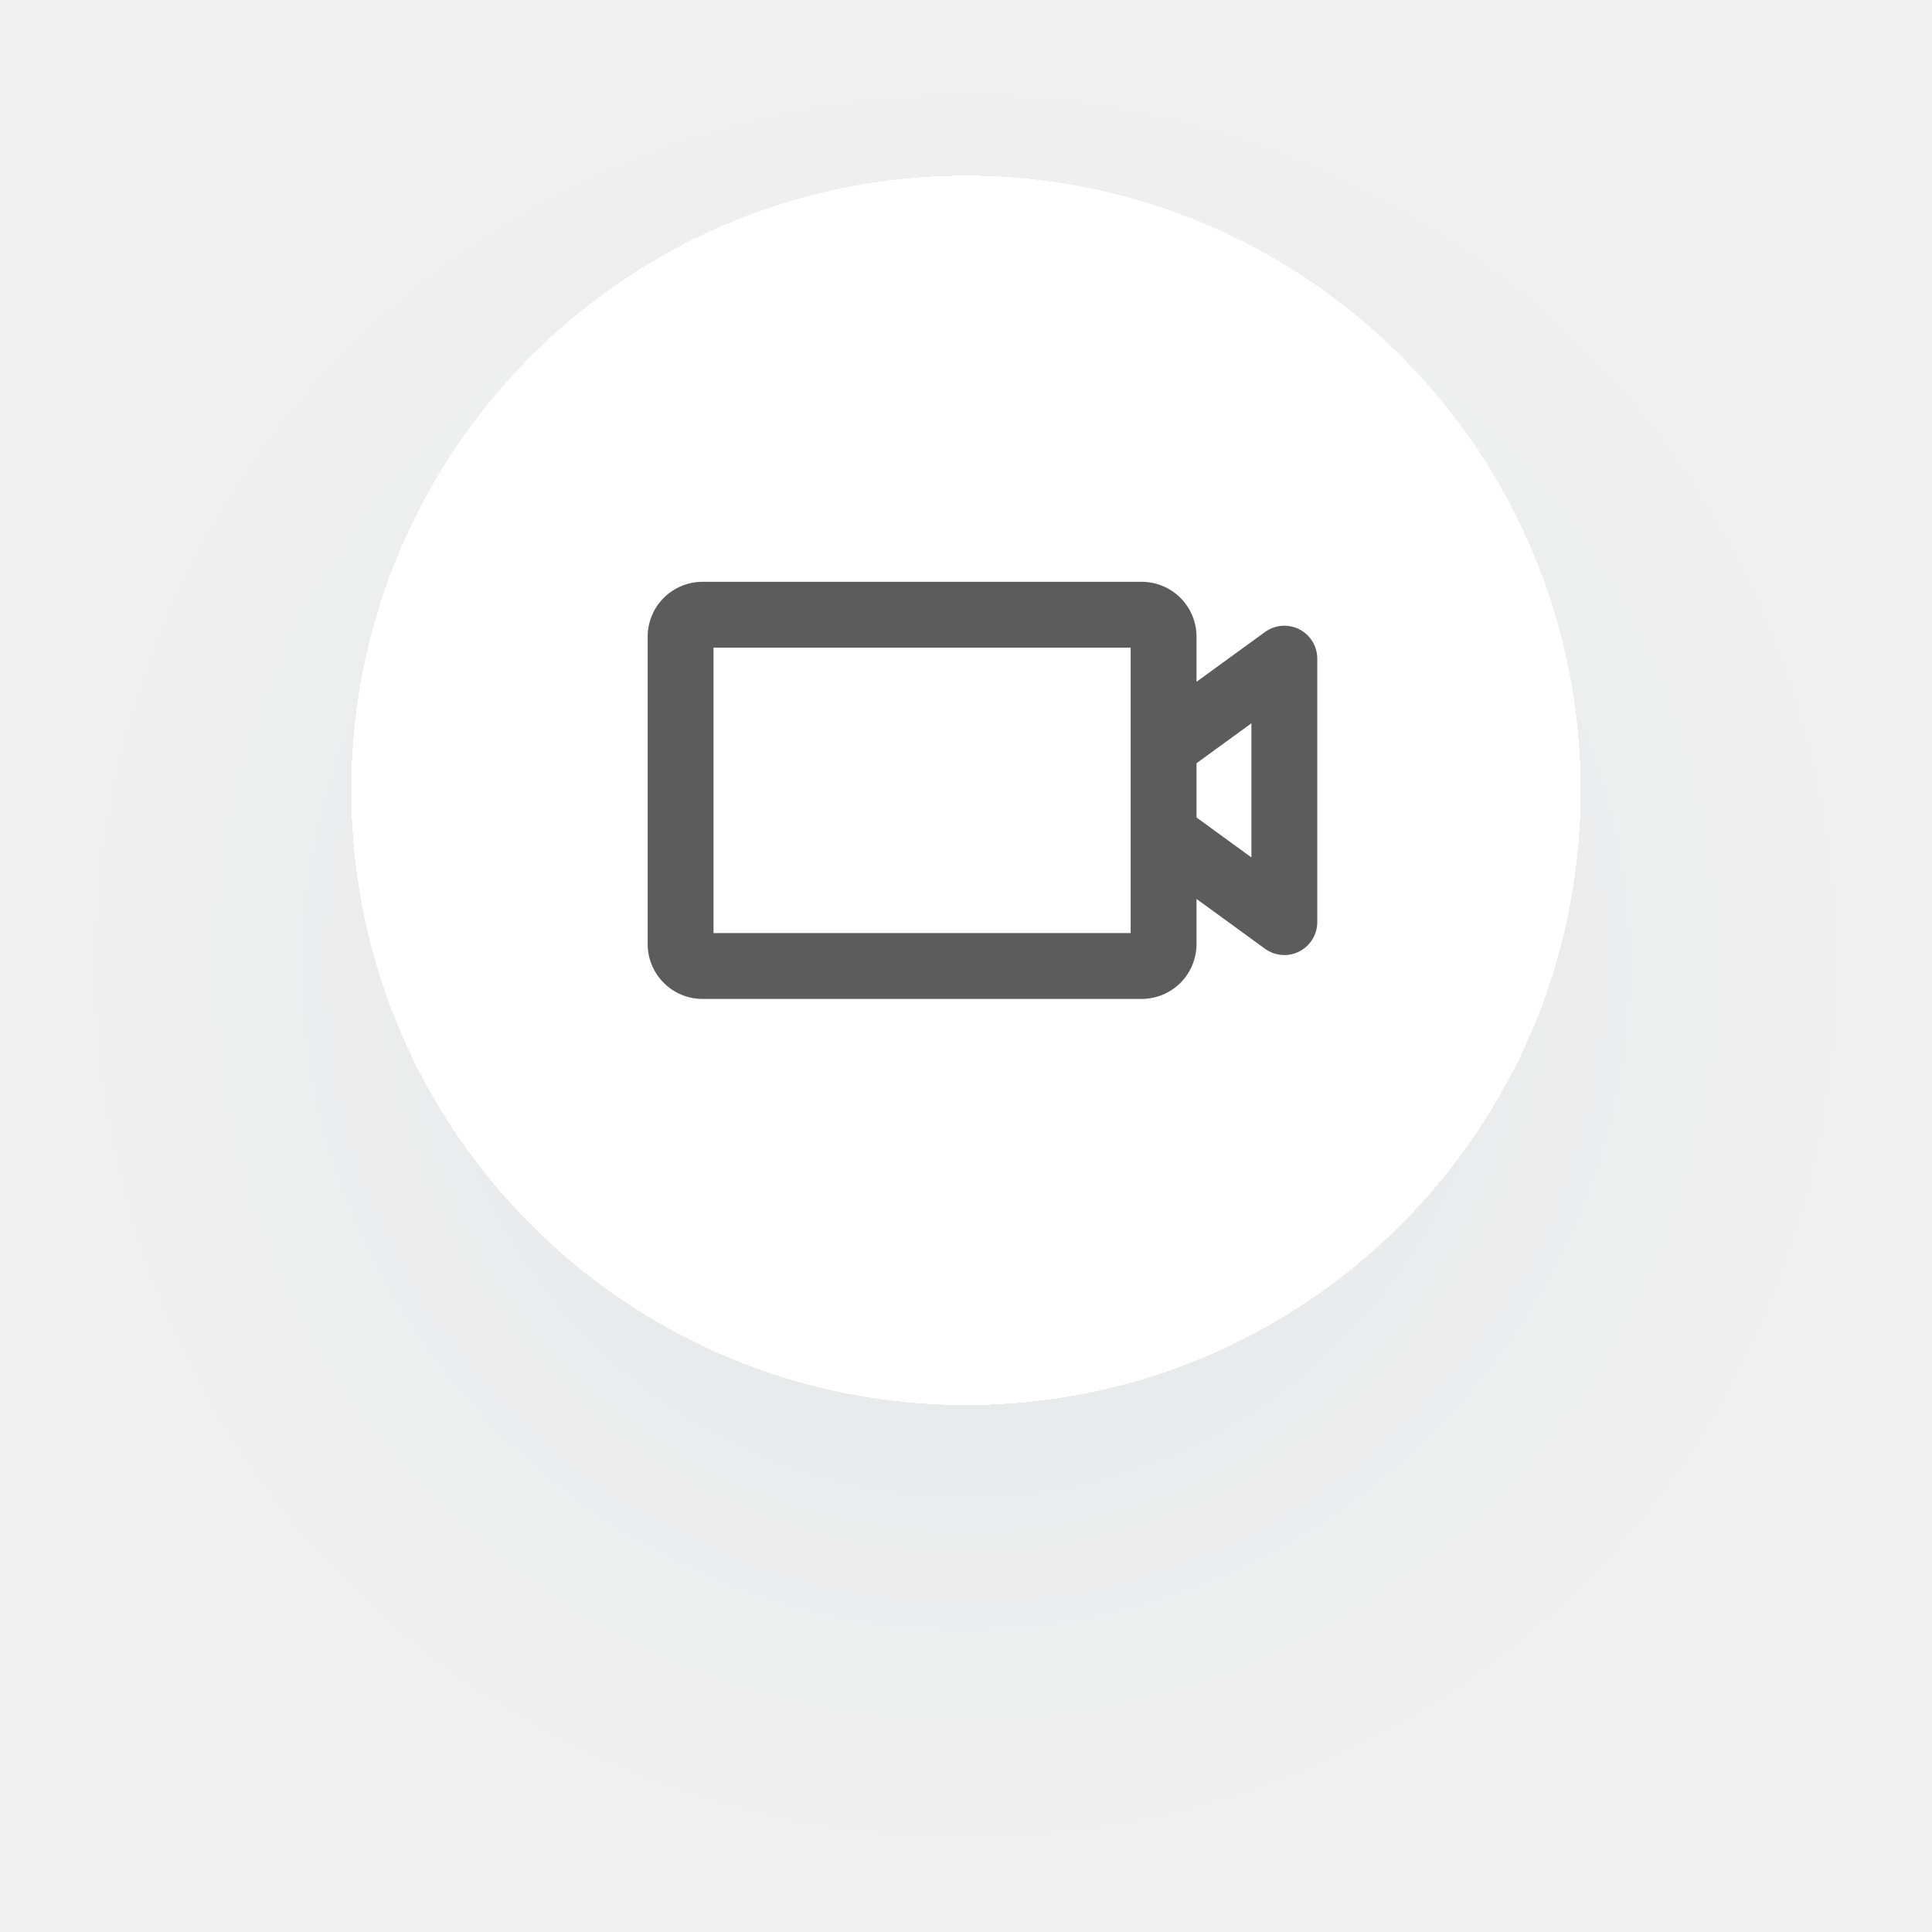
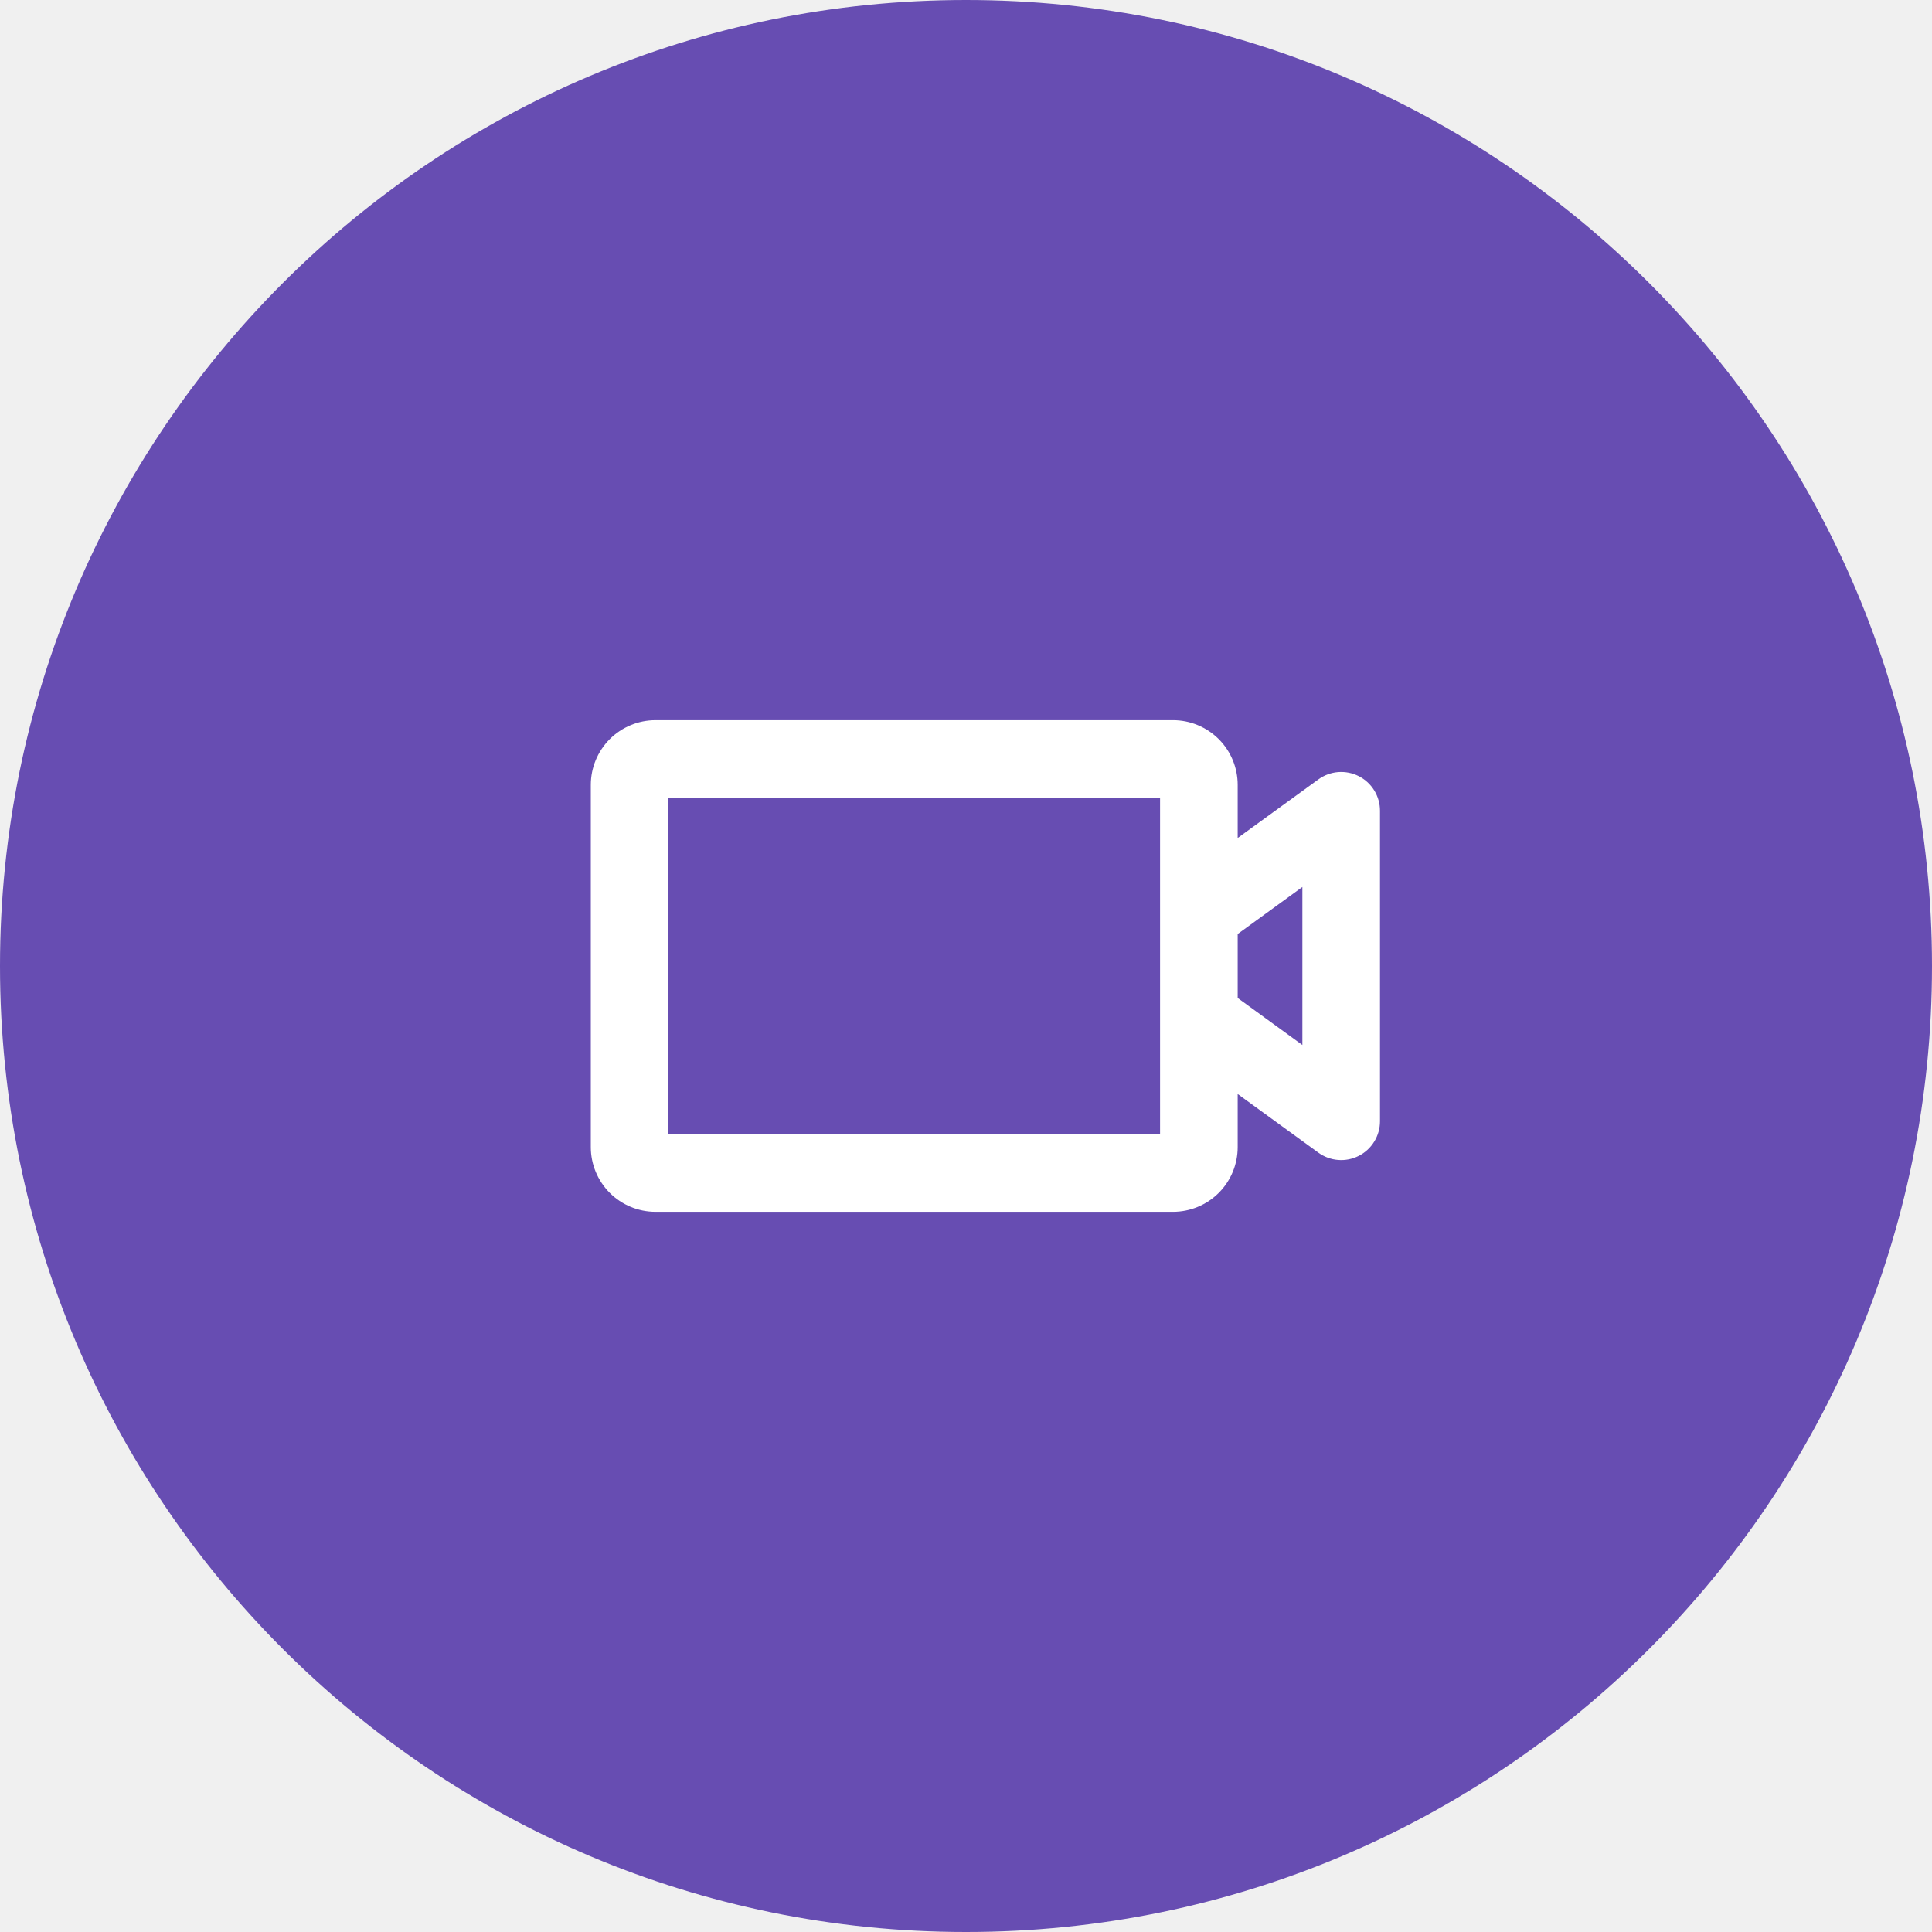
- <svg xmlns="http://www.w3.org/2000/svg" width="44" height="44" viewBox="0 0 44 44" fill="none">
-   <g filter="url(#filter0_d_80_322)">
-     <rect x="8" y="4" width="28" height="28" rx="14" fill="white" shape-rendering="crispEdges" />
-     <path d="M29.591 14.332C29.467 14.269 29.329 14.242 29.191 14.253C29.053 14.264 28.921 14.313 28.809 14.394L27.25 15.527V14.5C27.25 14.168 27.118 13.851 26.884 13.616C26.649 13.382 26.331 13.25 26 13.25H16C15.668 13.25 15.351 13.382 15.116 13.616C14.882 13.851 14.75 14.168 14.75 14.5V21.5C14.75 21.831 14.882 22.149 15.116 22.384C15.351 22.618 15.668 22.75 16 22.75H26C26.331 22.75 26.649 22.618 26.884 22.384C27.118 22.149 27.25 21.831 27.25 21.5V20.473L28.809 21.607C28.921 21.688 29.053 21.737 29.191 21.748C29.329 21.759 29.467 21.732 29.59 21.669C29.714 21.606 29.817 21.51 29.89 21.392C29.962 21.274 30 21.138 30 21V15C30 14.862 29.962 14.726 29.89 14.608C29.817 14.49 29.714 14.395 29.591 14.332ZM25.75 21.25H16.25V14.75H25.75V21.25ZM28.5 19.527L27.25 18.618V17.382L28.5 16.473V19.527Z" fill="#5C5C5C" />
-   </g>
-   <defs>
-     <filter id="filter0_d_80_322" x="0" y="0" width="44" height="44" filterUnits="userSpaceOnUse" color-interpolation-filters="sRGB">
-       <feFlood flood-opacity="0" result="BackgroundImageFix" />
-       <feColorMatrix in="SourceAlpha" type="matrix" values="0 0 0 0 0 0 0 0 0 0 0 0 0 0 0 0 0 0 127 0" result="hardAlpha" />
-       <feOffset dy="4" />
-       <feGaussianBlur stdDeviation="4" />
-       <feComposite in2="hardAlpha" operator="out" />
-       <feColorMatrix type="matrix" values="0 0 0 0 0.122 0 0 0 0 0.29 0 0 0 0 0.443 0 0 0 0.04 0" />
-       <feBlend mode="normal" in2="BackgroundImageFix" result="effect1_dropShadow_80_322" />
-       <feBlend mode="normal" in="SourceGraphic" in2="effect1_dropShadow_80_322" result="shape" />
-     </filter>
-   </defs>
+ <svg xmlns="http://www.w3.org/2000/svg" width="56" height="56" viewBox="0 0 56 56" fill="none">
+   <rect width="56" height="56" rx="28" fill="#674DB2" />
+   <path d="M39.386 22.498C39.201 22.404 38.993 22.363 38.786 22.379C38.579 22.396 38.381 22.469 38.213 22.592L35.875 24.29V22.75C35.875 22.253 35.678 21.776 35.326 21.424C34.974 21.073 34.497 20.875 34 20.875H19C18.503 20.875 18.026 21.073 17.674 21.424C17.323 21.776 17.125 22.253 17.125 22.75V33.25C17.125 33.747 17.323 34.224 17.674 34.576C18.026 34.928 18.503 35.125 19 35.125H34C34.497 35.125 34.974 34.928 35.326 34.576C35.678 34.224 35.875 33.747 35.875 33.25V31.71L38.213 33.41C38.381 33.532 38.579 33.606 38.786 33.622C38.993 33.639 39.201 33.597 39.386 33.503C39.571 33.409 39.726 33.265 39.834 33.088C39.943 32.911 40 32.708 40 32.5V23.5C40 23.293 39.943 23.089 39.834 22.912C39.726 22.735 39.571 22.592 39.386 22.498ZM33.625 32.875H19.375V23.125H33.625V32.875ZM37.75 30.29L35.875 28.927V27.073L37.75 25.71V30.29Z" fill="white" />
</svg>
